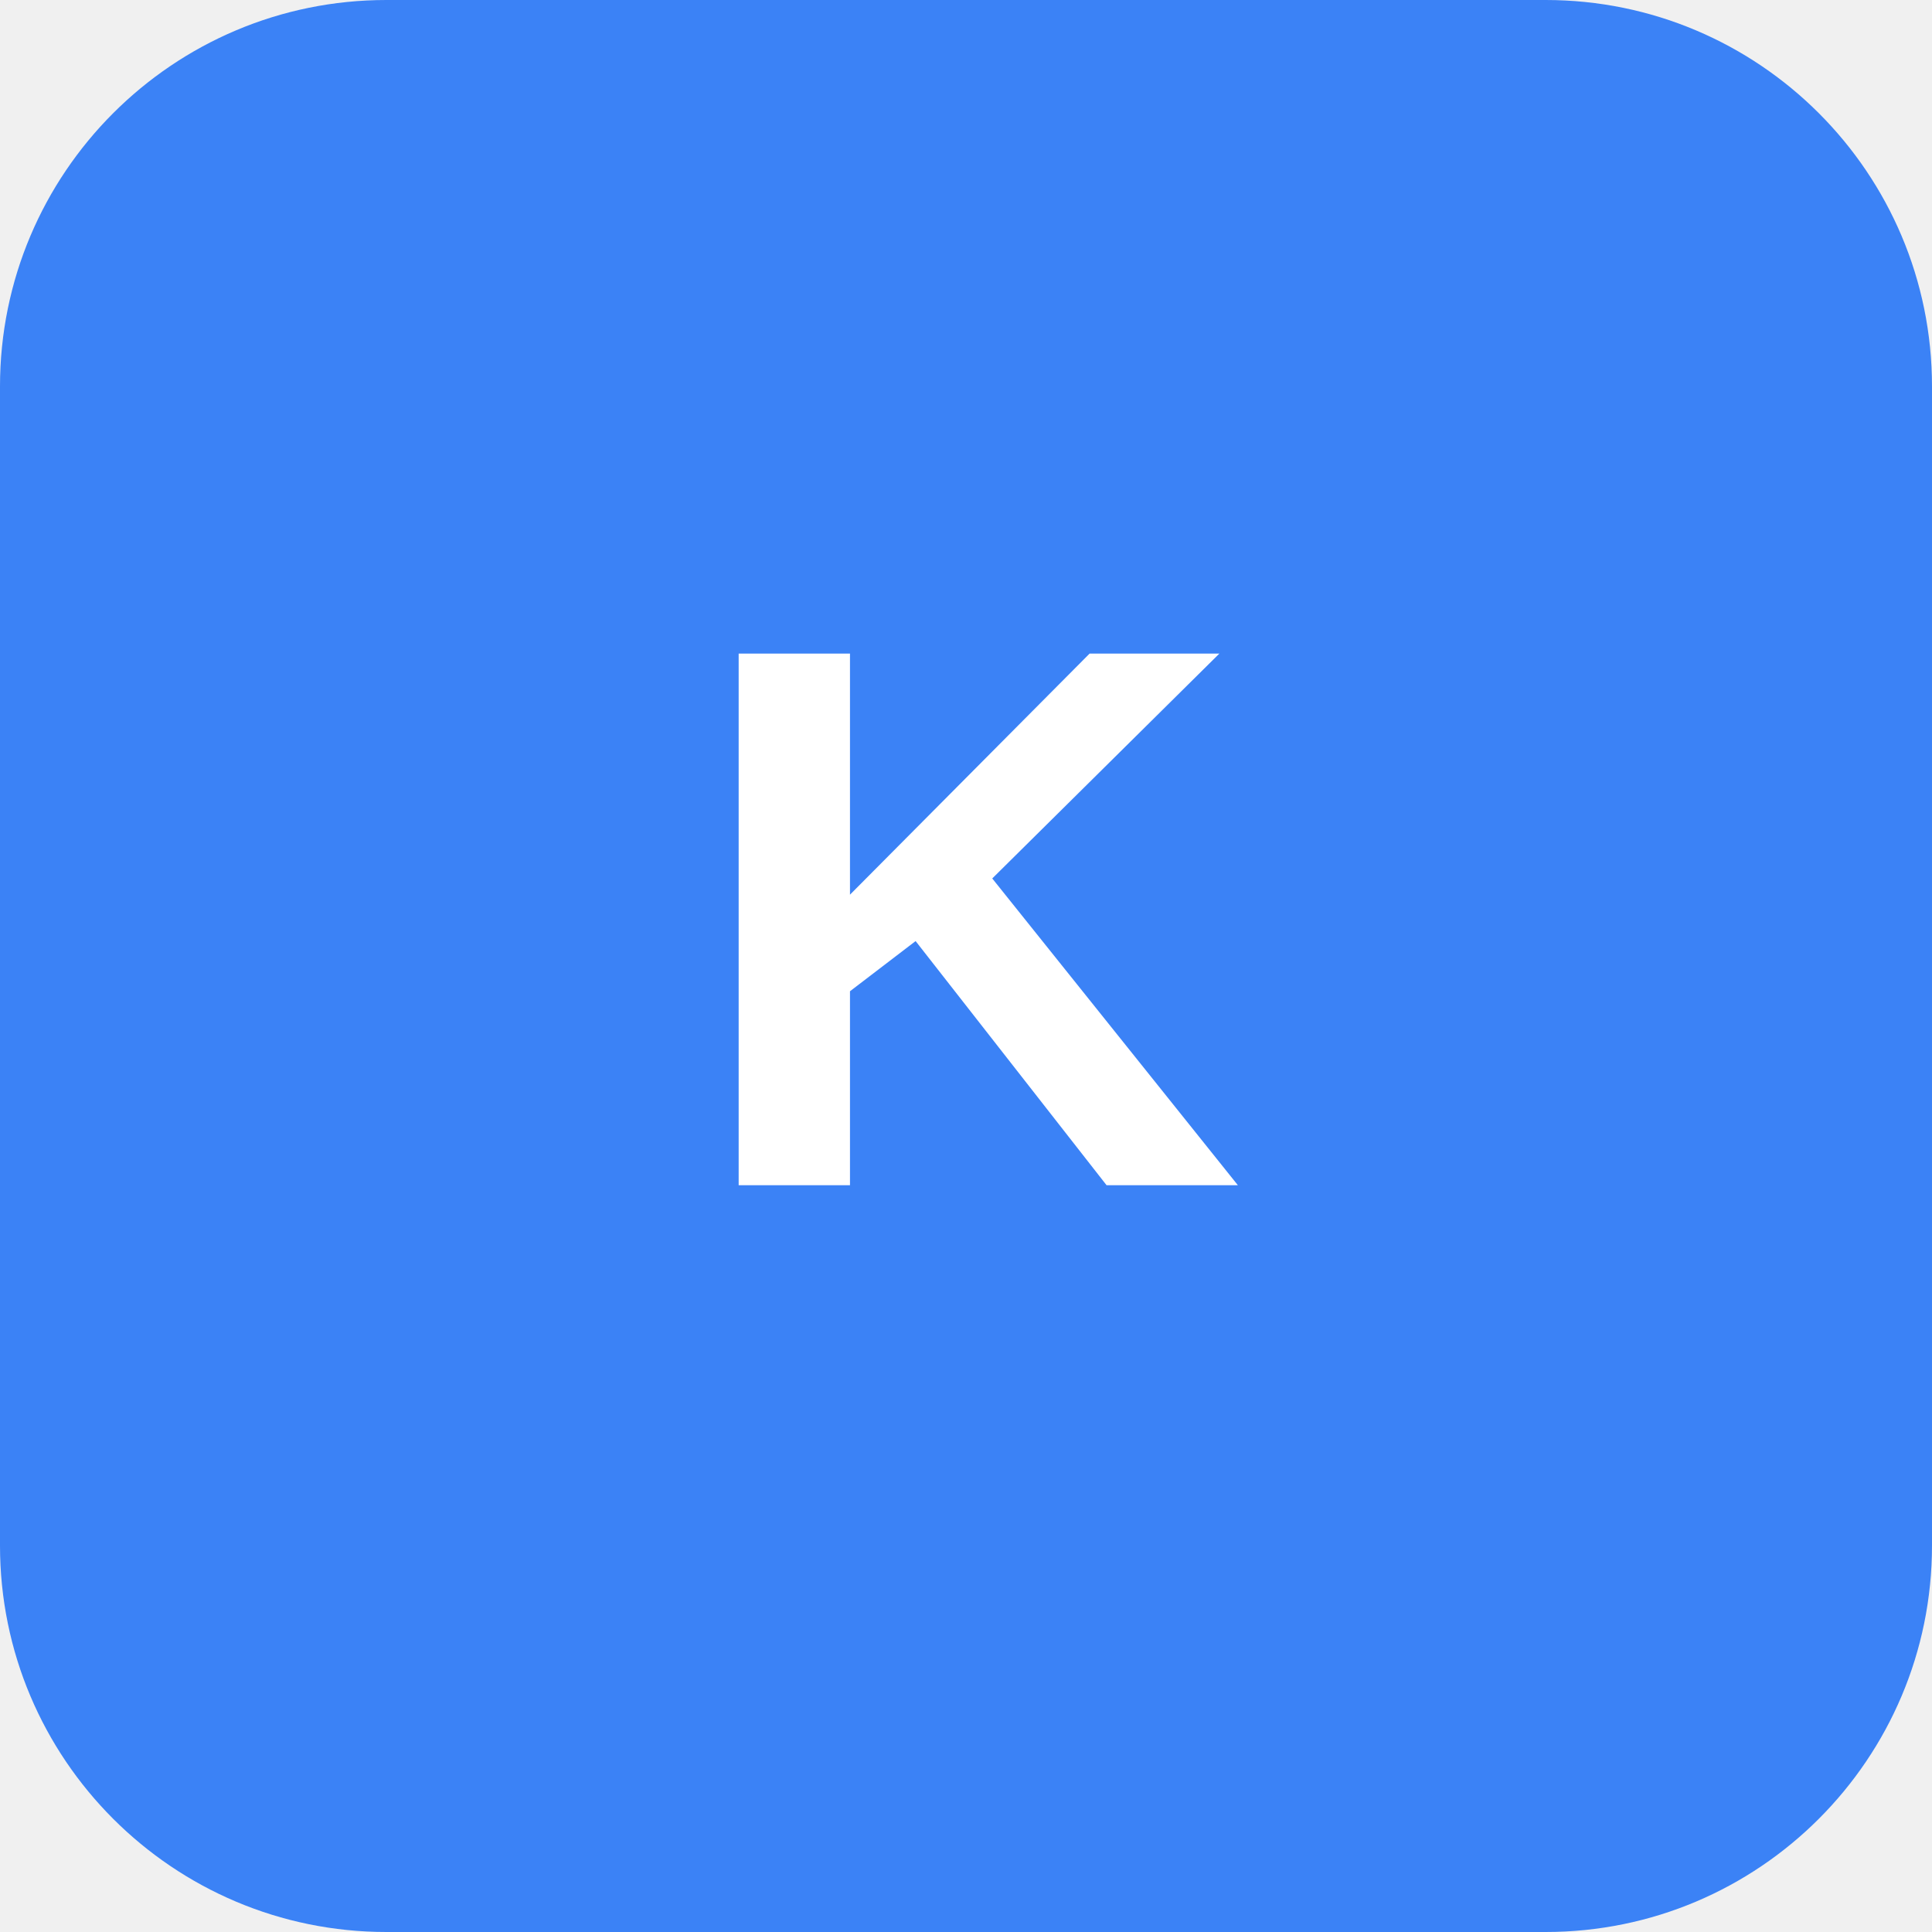
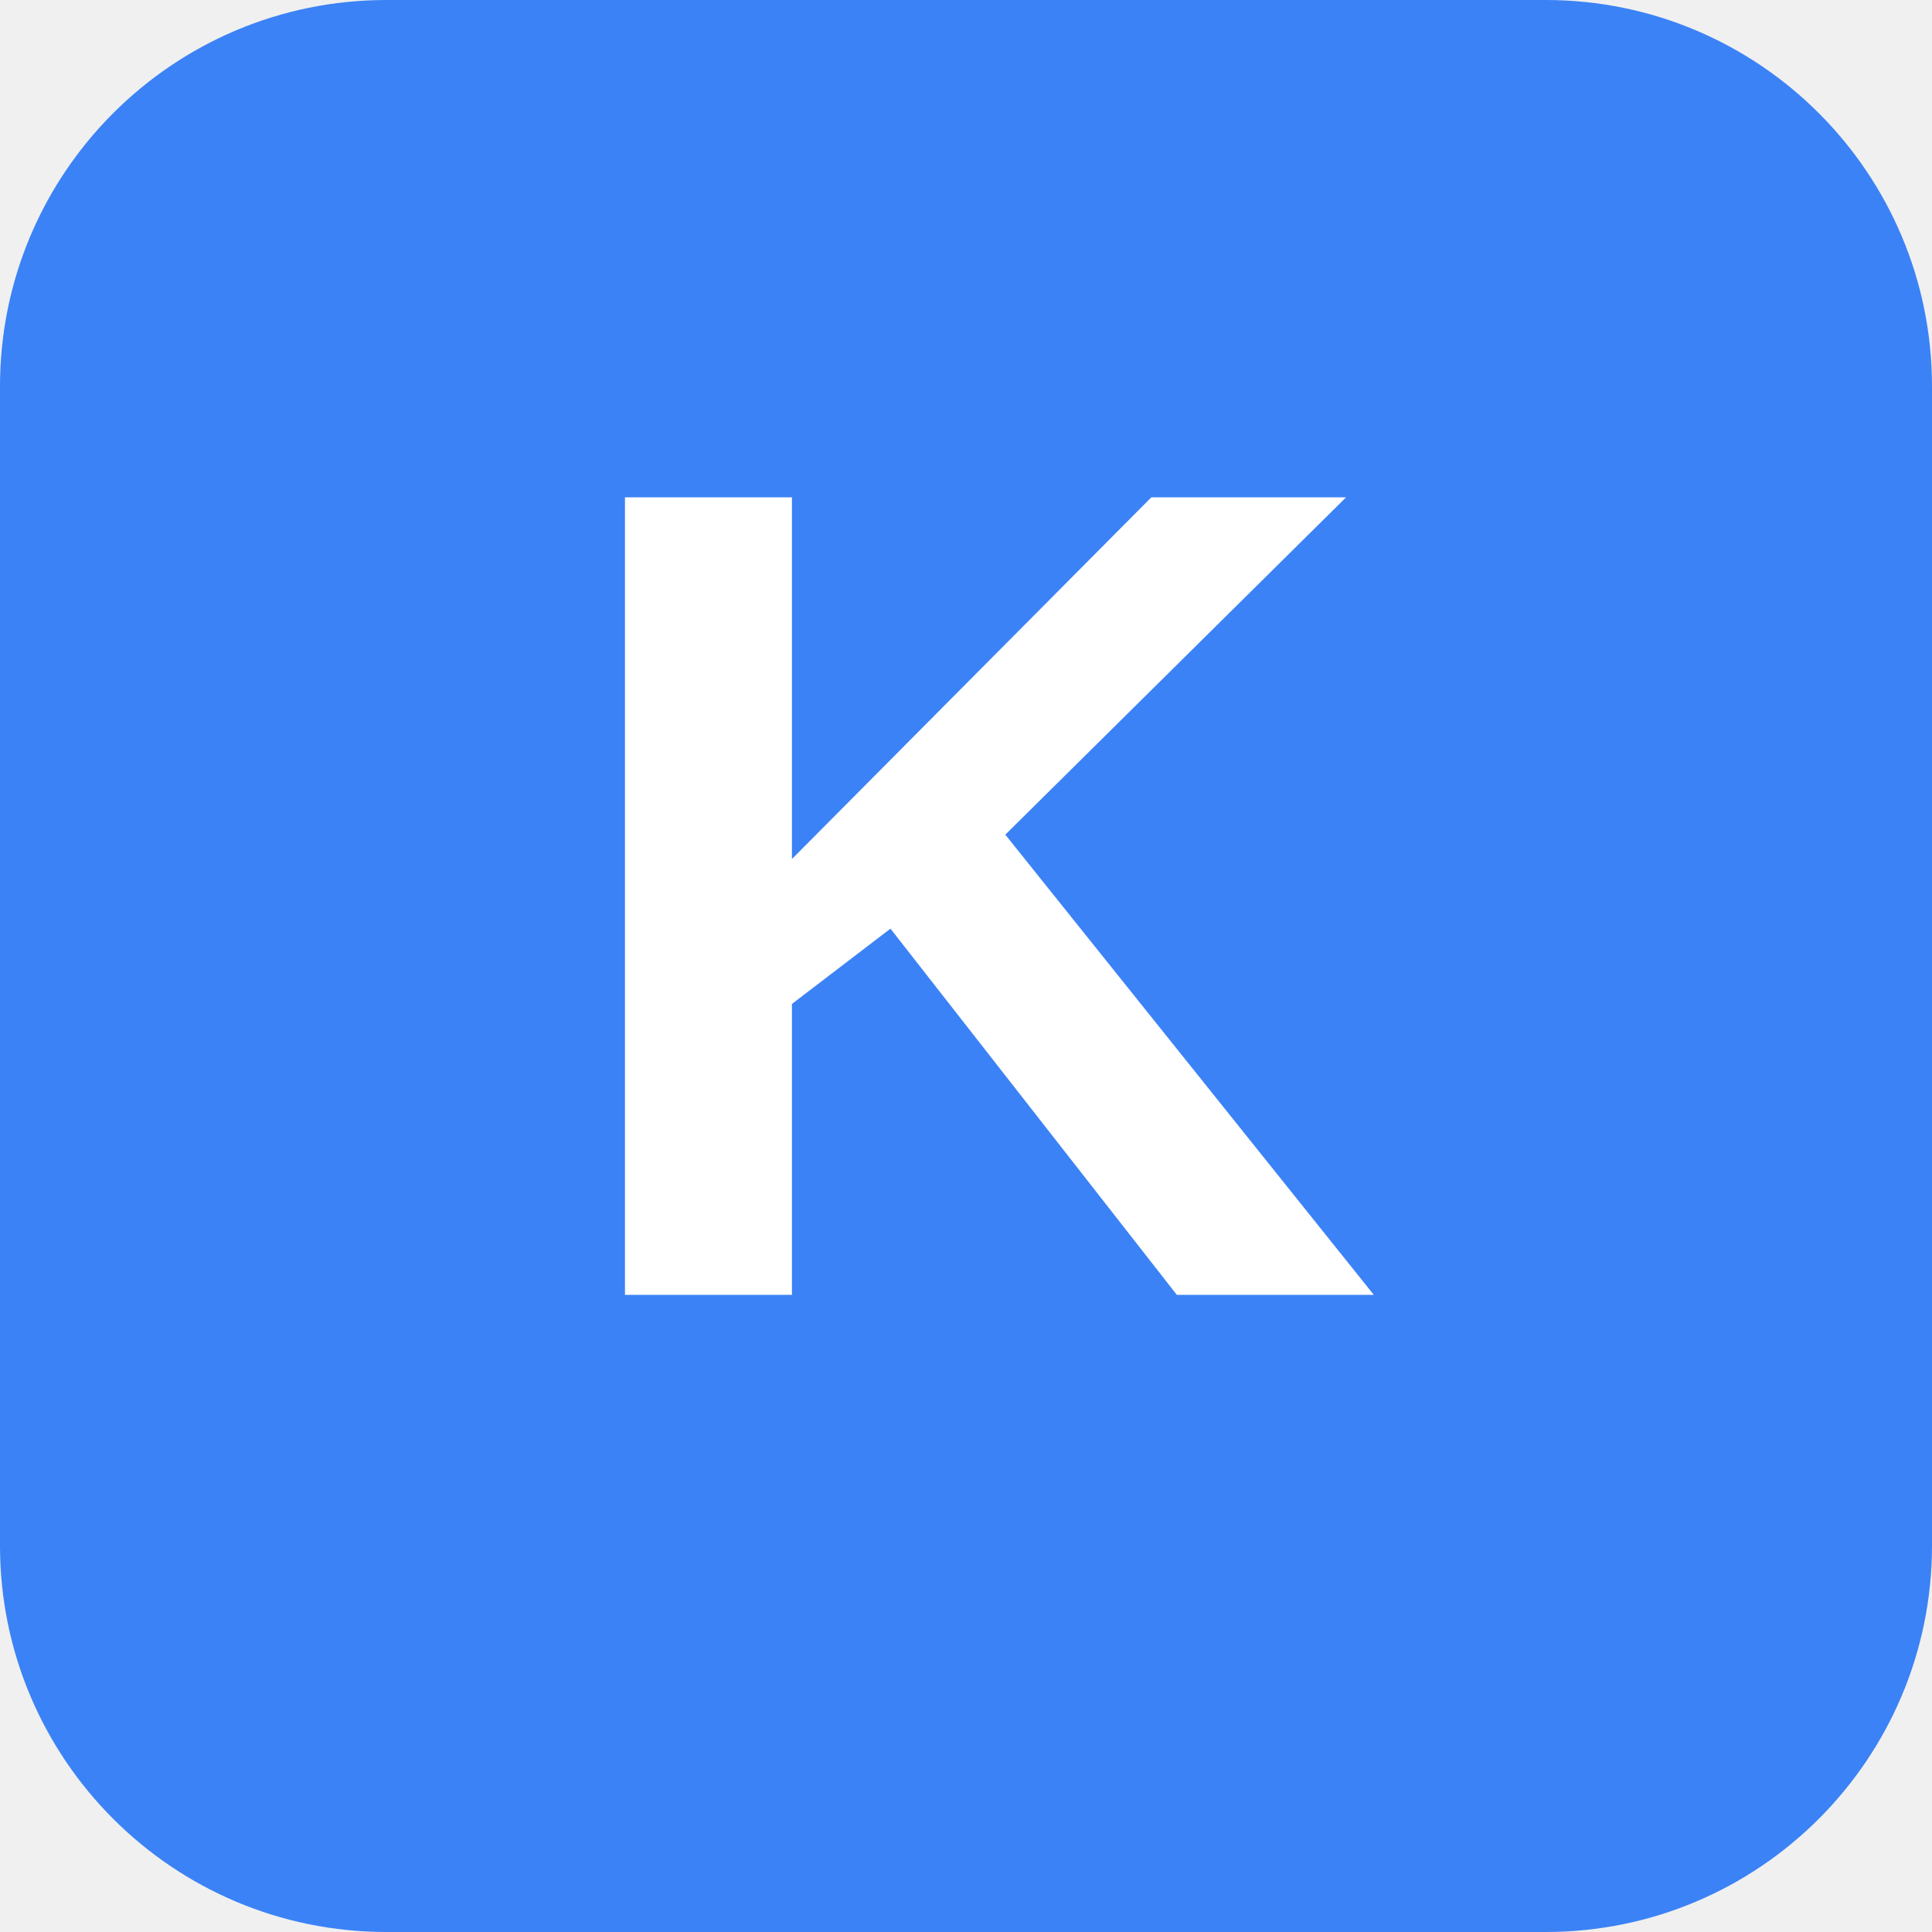
<svg xmlns="http://www.w3.org/2000/svg" width="512" height="512" viewBox="0 0 512 512">
  <rect width="512" height="512" fill="#3b82f6" rx="102.4" />
-   <text x="50%" y="50%" font-family="Arial, sans-serif" font-size="204.8" font-weight="bold" text-anchor="middle" dominant-baseline="middle" fill="white">K</text>
+   <text x="50%" y="50%" font-family="Arial, sans-serif" font-size="307.2" font-weight="bold" text-anchor="middle" dominant-baseline="middle" fill="white">K</text>
</svg>
